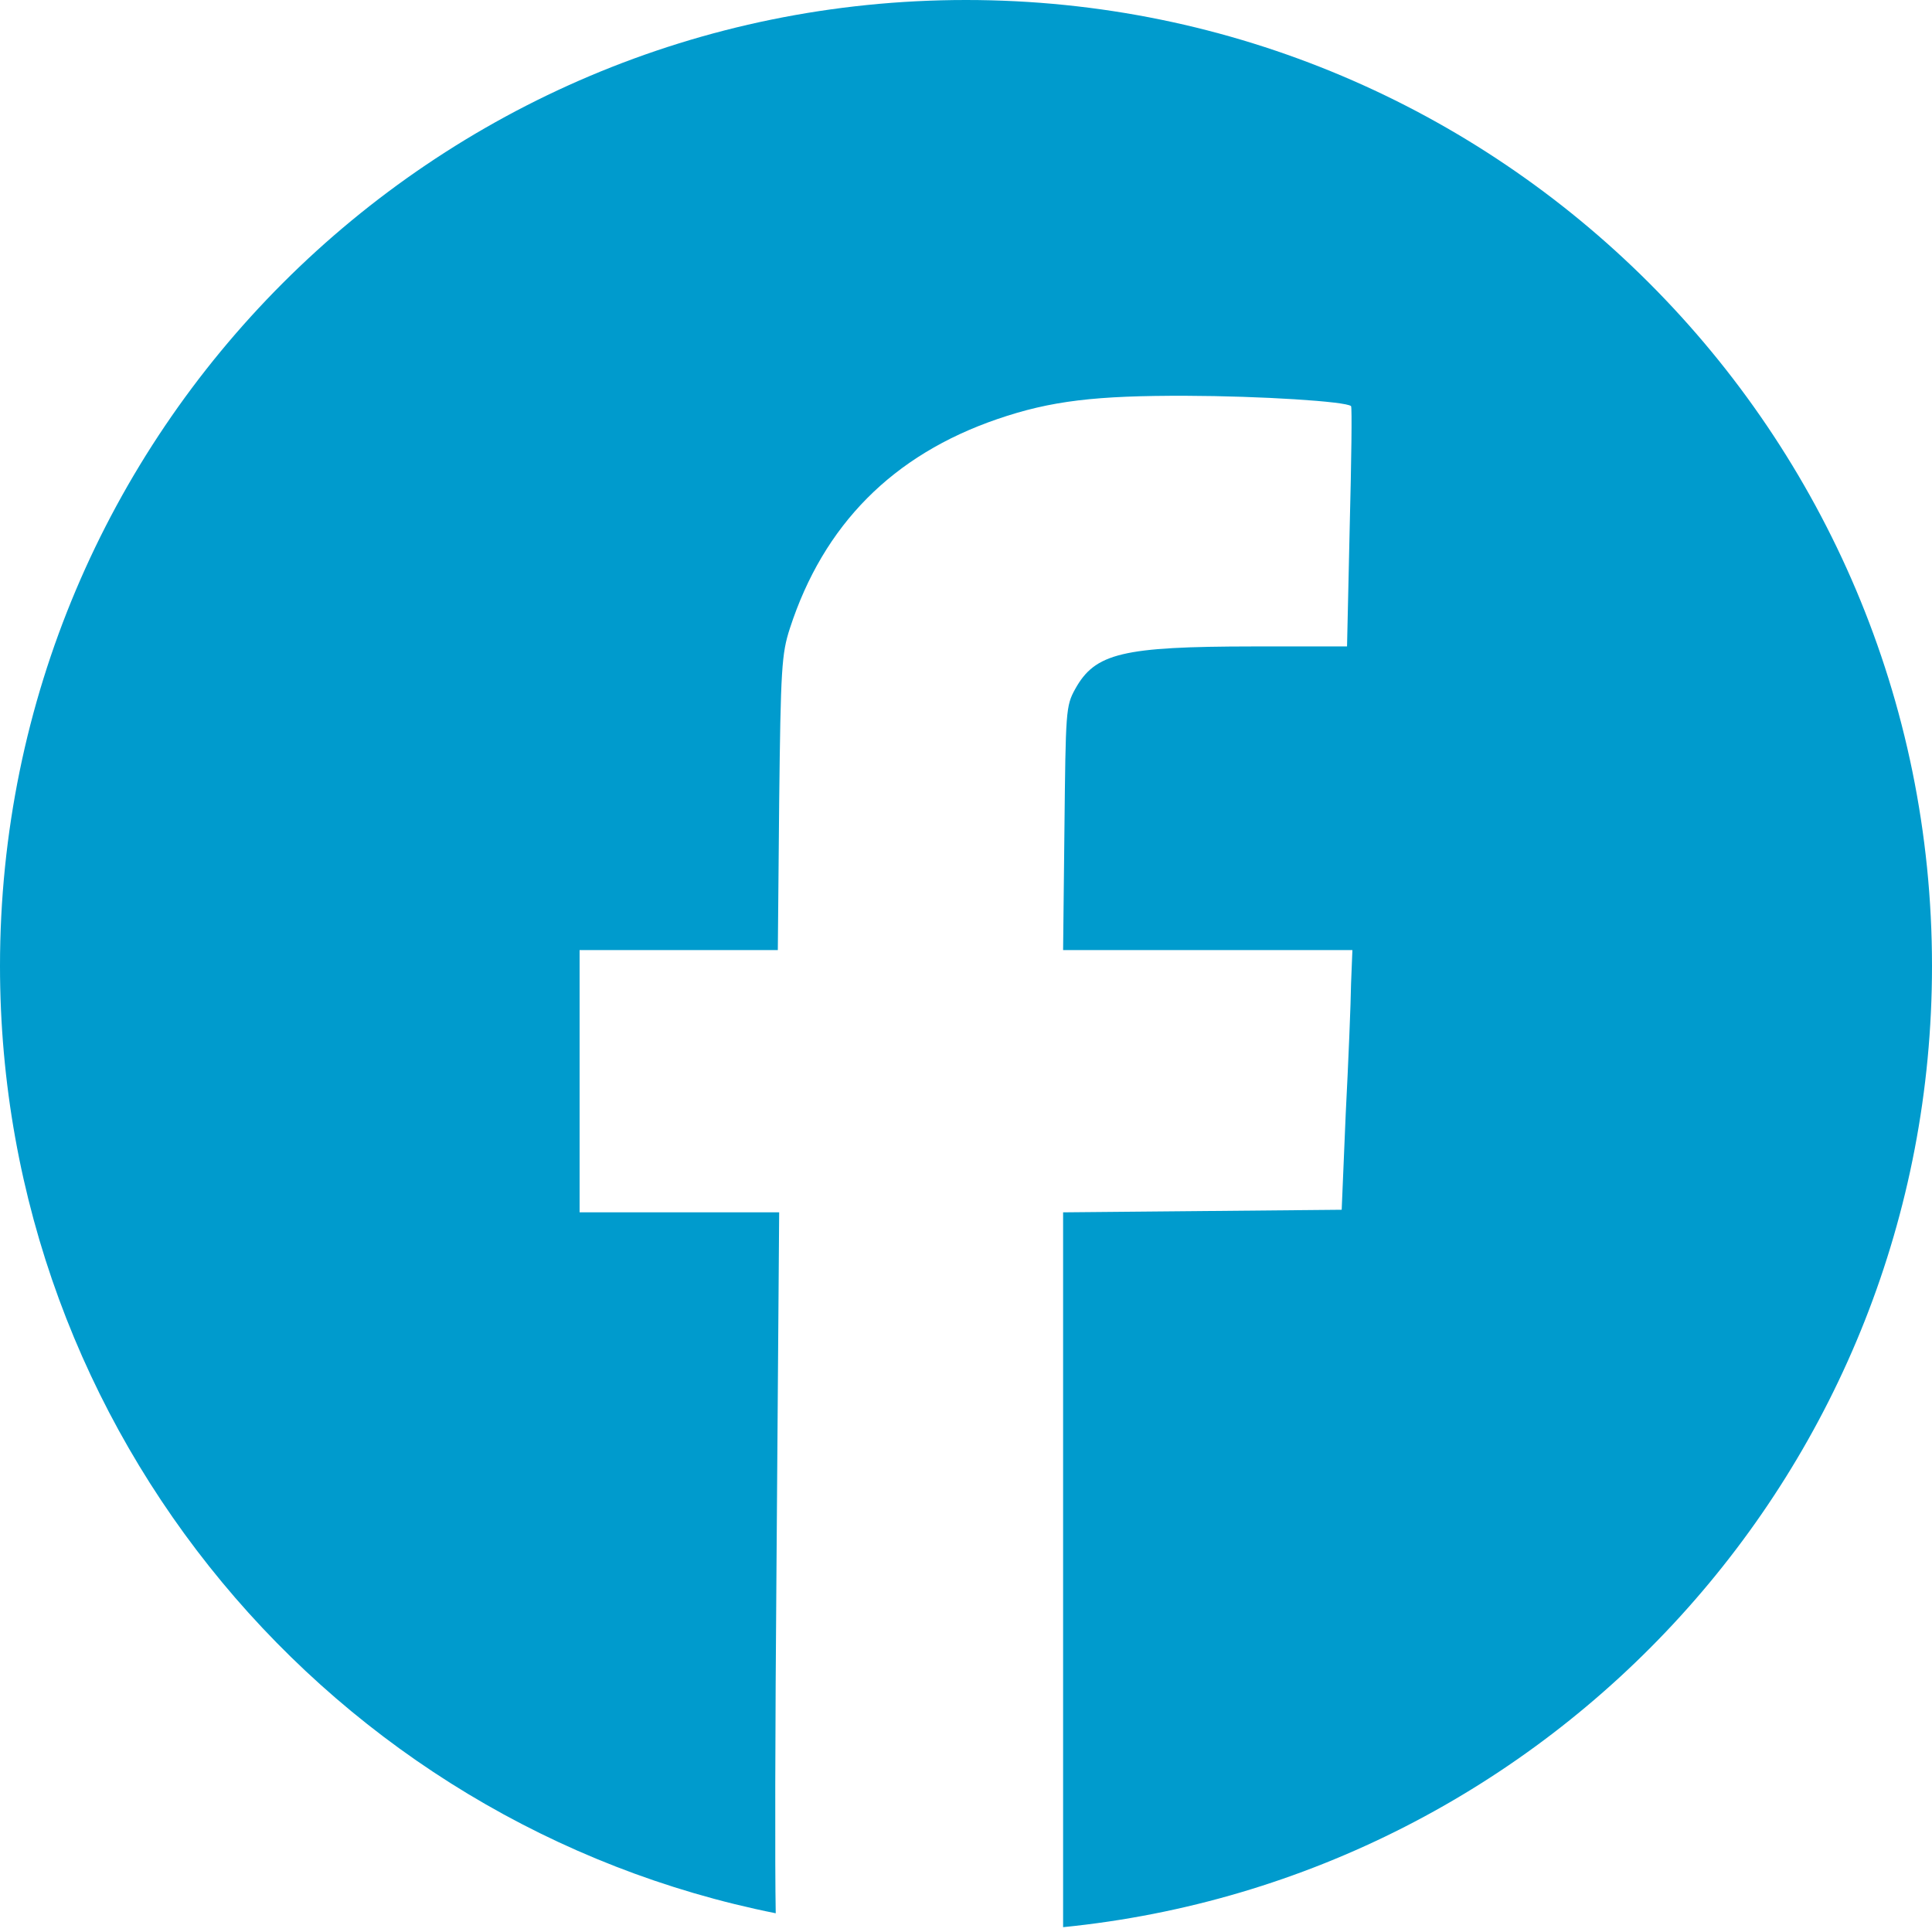
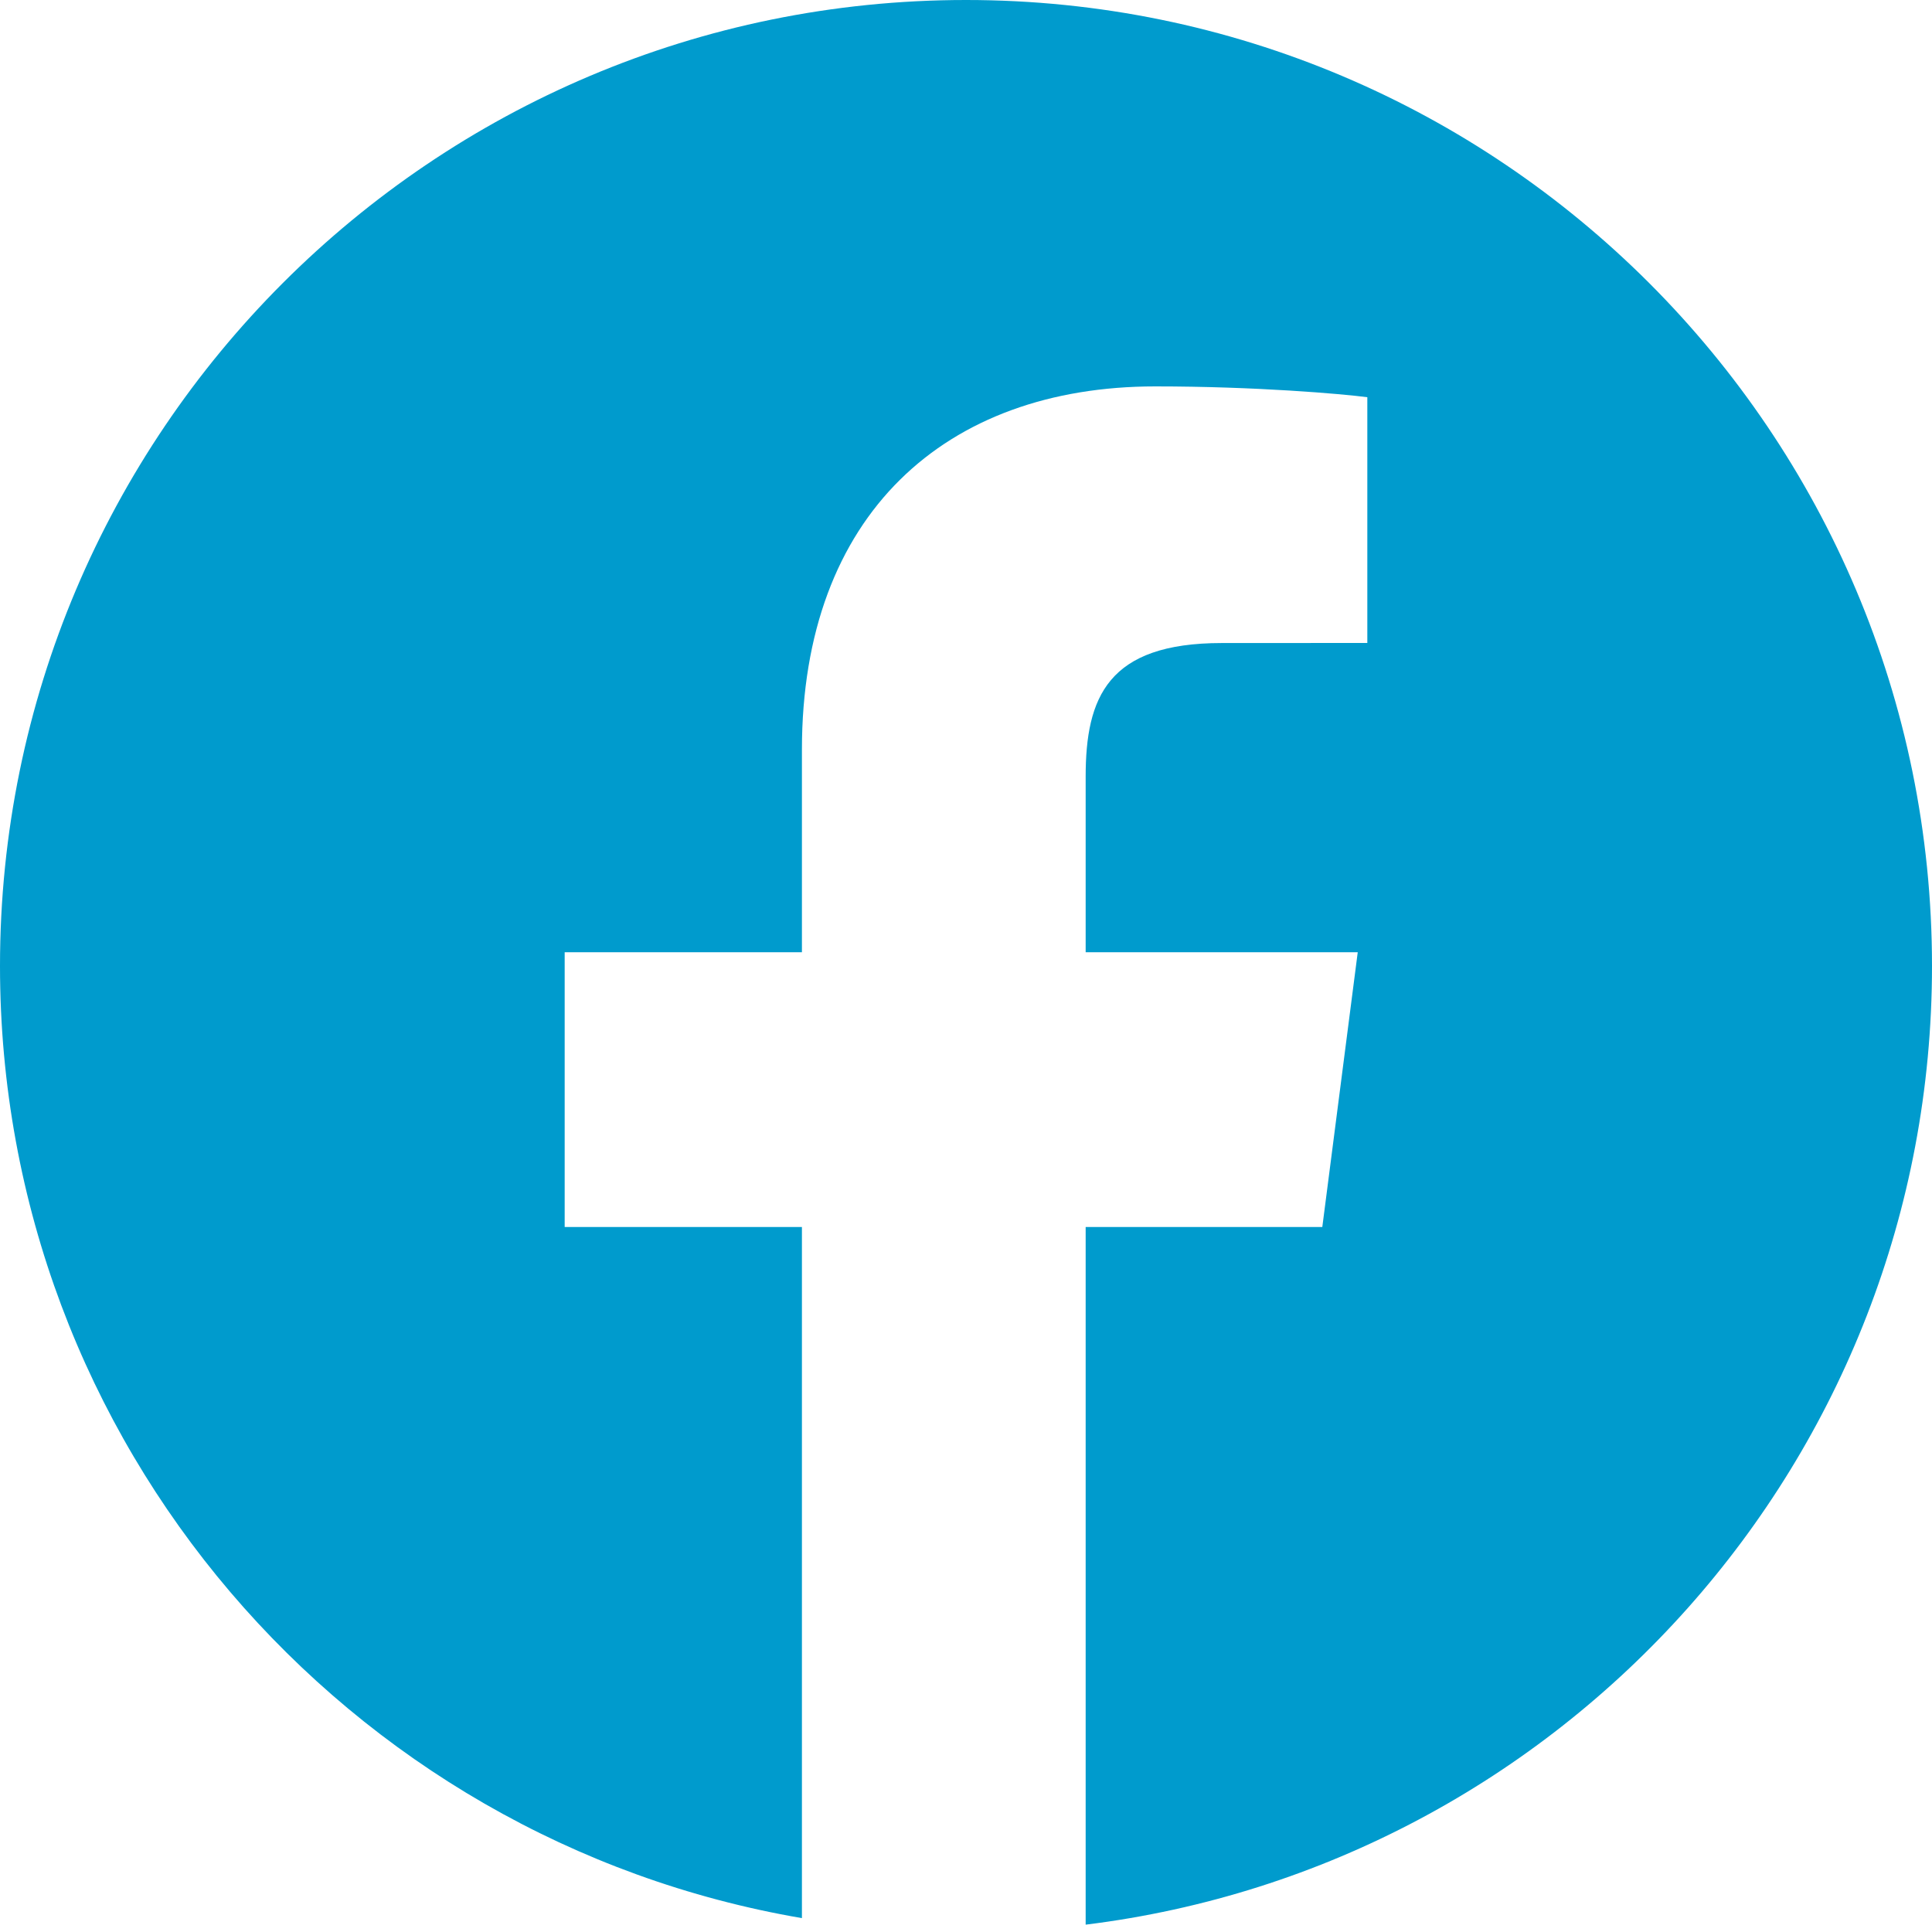
- <svg xmlns="http://www.w3.org/2000/svg" width="100%" height="100%" viewBox="0 0 200 200" version="1.1">
-   <description>Created with Sketch (http://www.bohemiancoding.com/sketch)</description>
-   <defs />
-   <g id="Page-1" stroke="none" stroke-width="1" fill="none" fill-rule="evenodd">
-     <path d="M80.303,198.061 C34.507,188.913 0,148.486 0,100 C0,44.771 44.771,0 100,0 C155.229,0 200,44.771 200,100 C200,151.836 160.56,194.46 110.052,199.501 L110.052,162.818 L110.052,125.501 L124.471,125.368 L138.891,125.234 L139.307,115.336 C139.589,109.885 139.837,103.783 139.861,101.828 L140,98.35 L125.026,98.35 L110.052,98.35 L110.191,85.778 C110.322,73.64 110.326,73.09 111.3,71.333 C113.362,67.609 116.172,66.931 129.74,66.919 L139.445,66.919 L139.723,54.48 C139.898,47.7 139.97,42.146 139.861,42.042 C139.359,41.557 130.495,40.993 122.808,40.972 C113.439,40.945 108.803,41.478 103.258,43.379 C92.416,47.097 85.25,54.331 81.768,65.047 C80.915,67.672 80.816,69.184 80.659,83.103 L80.52,98.35 L70.26,98.35 L60,98.35 L60,111.859 L60,125.501 L70.399,125.501 L80.659,125.501 L80.381,162.416 C80.24,179.044 80.213,193.318 80.303,198.061 Z" id="Facebook" fill="#009BCD" />
-   </g>
+ <svg xmlns="http://www.w3.org/2000/svg" width="200" height="200" viewBox="0 0 200 200">
+   <path fill="#009BCD" fill-rule="evenodd" d="M83.015 198.563C35.875 190.498 0 149.44 0 100 0 44.77 44.77 0 100 0s100 44.77 100 100c0 51.034-38.23 93.14-87.613 99.24v-72.223h24.498l3.668-28.443h-28.166v-18.16c0-8.235 2.287-13.847 14.096-13.847l15.062-.007V41.12C138.94 40.776 130 40 119.598 40c-21.716 0-36.583 13.255-36.583 37.598v20.976h-24.56v28.443h24.56v71.546z" />
</svg>
